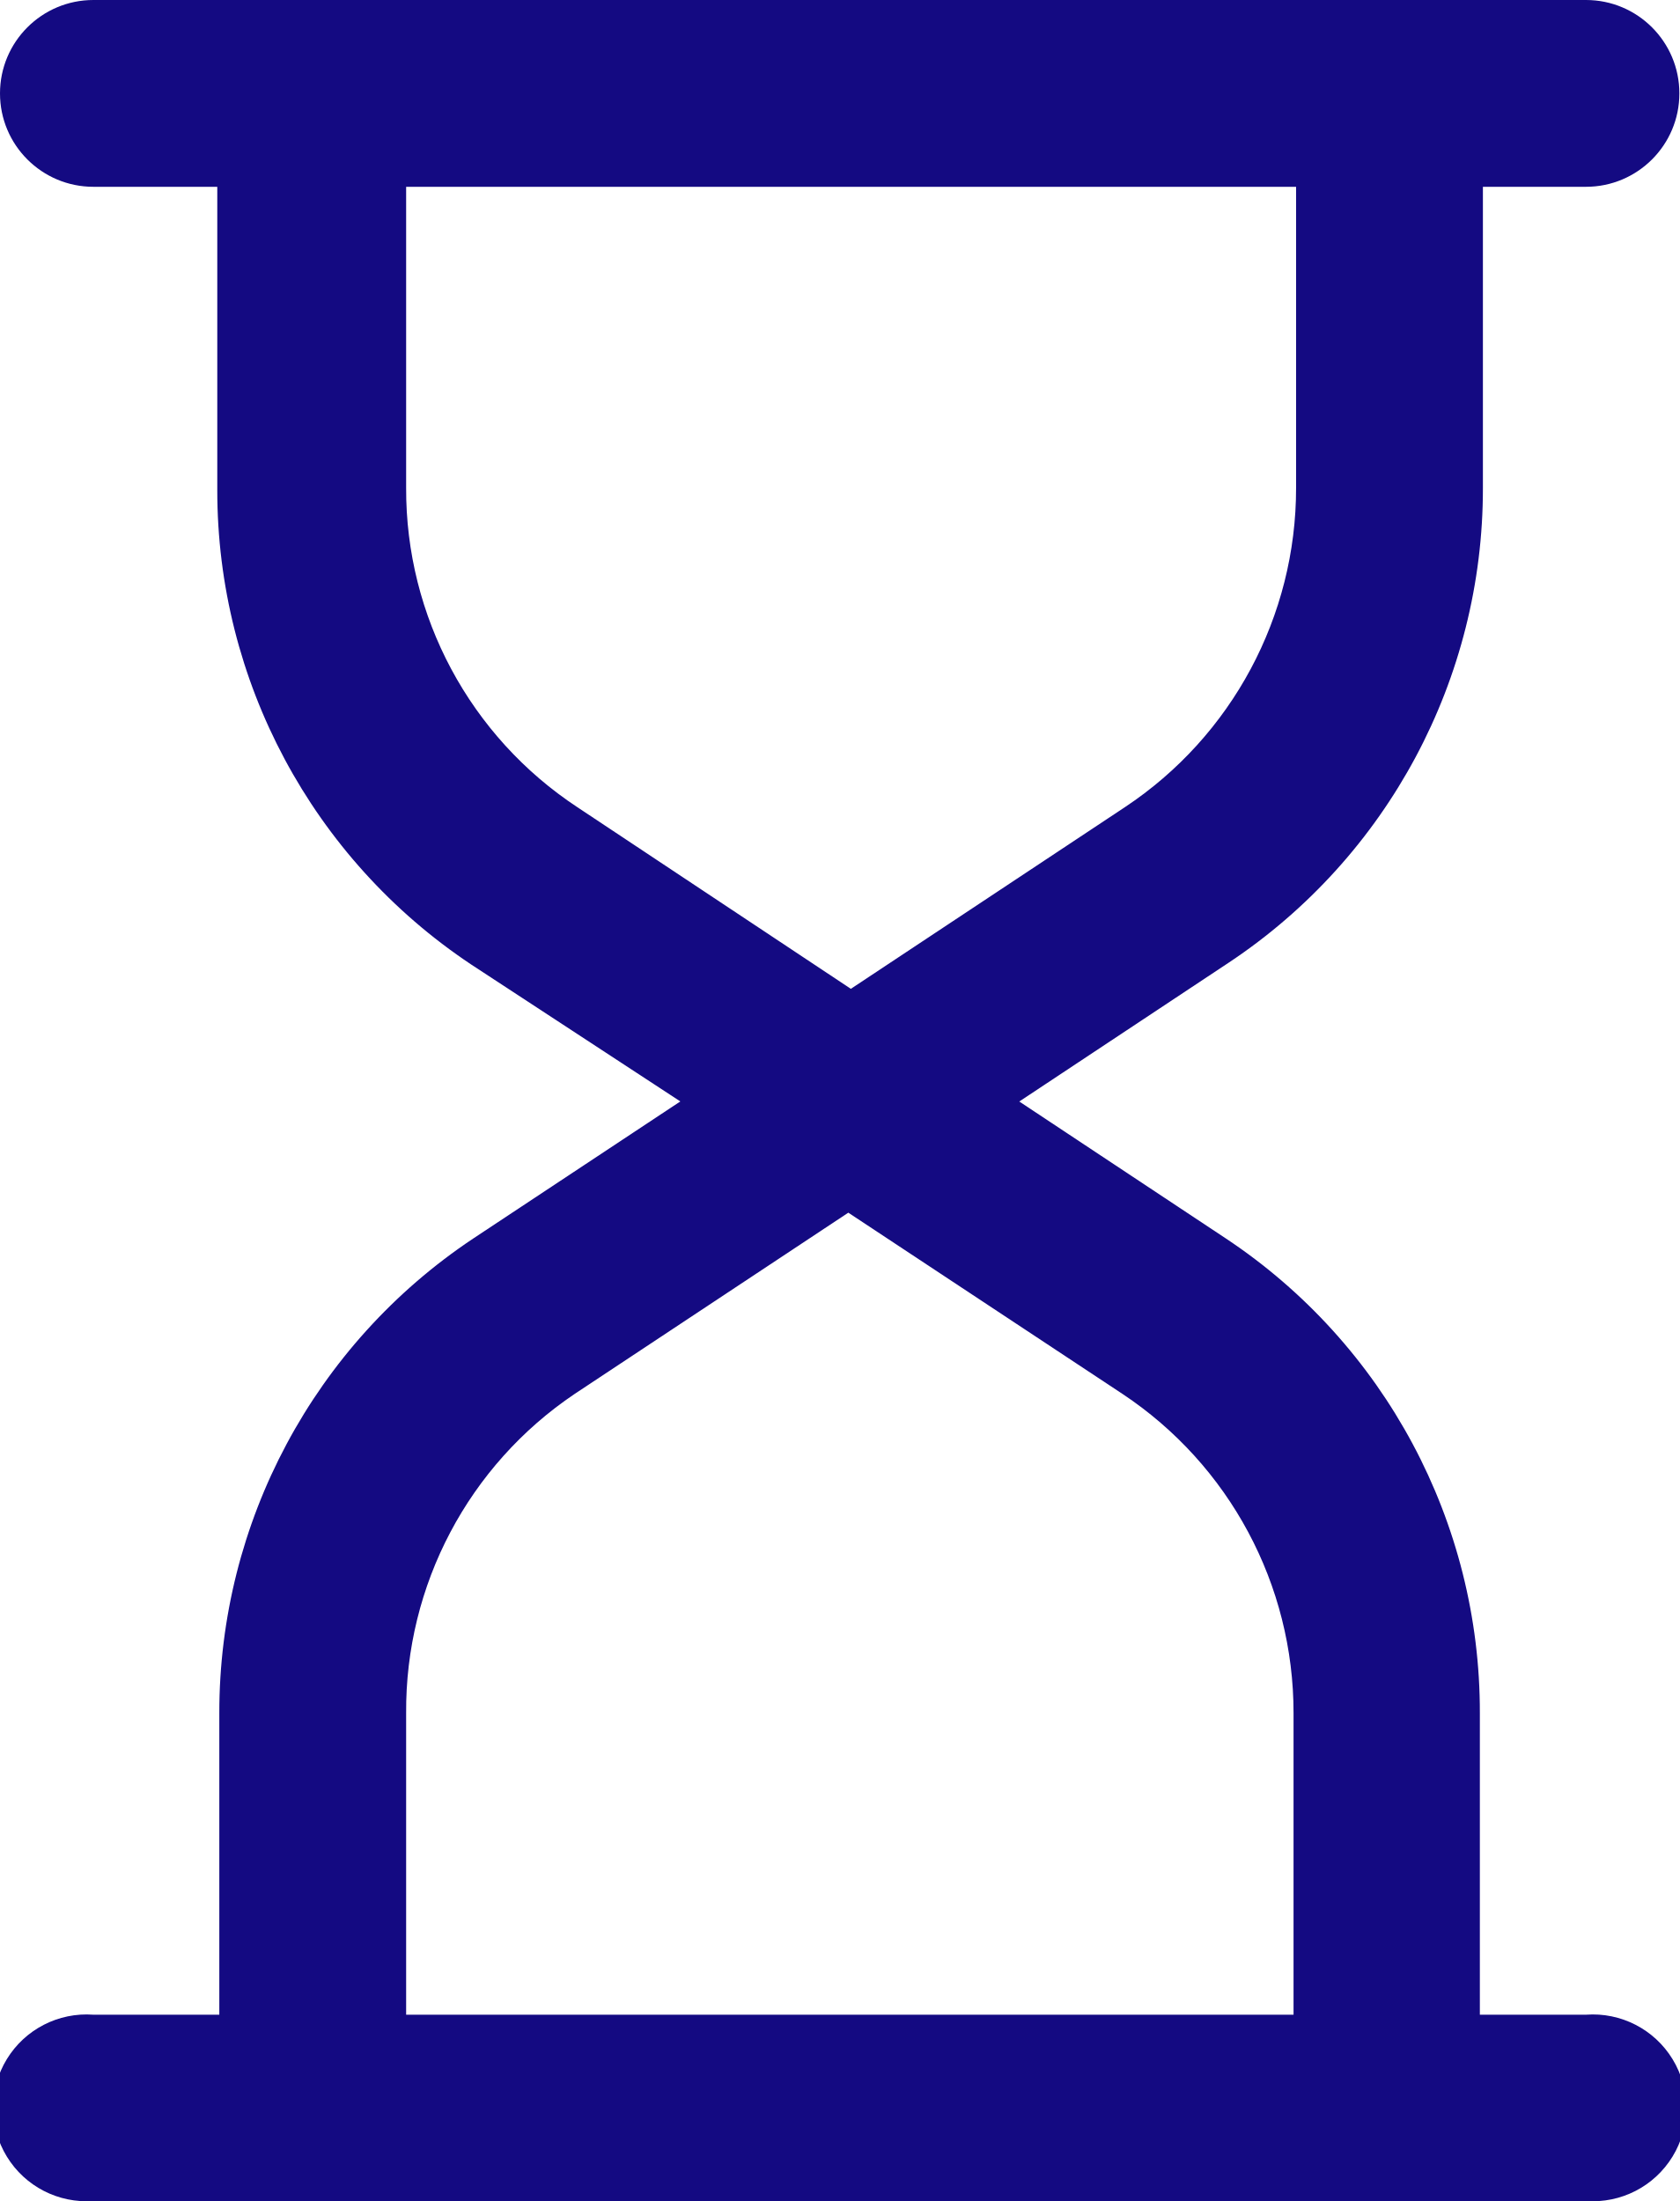
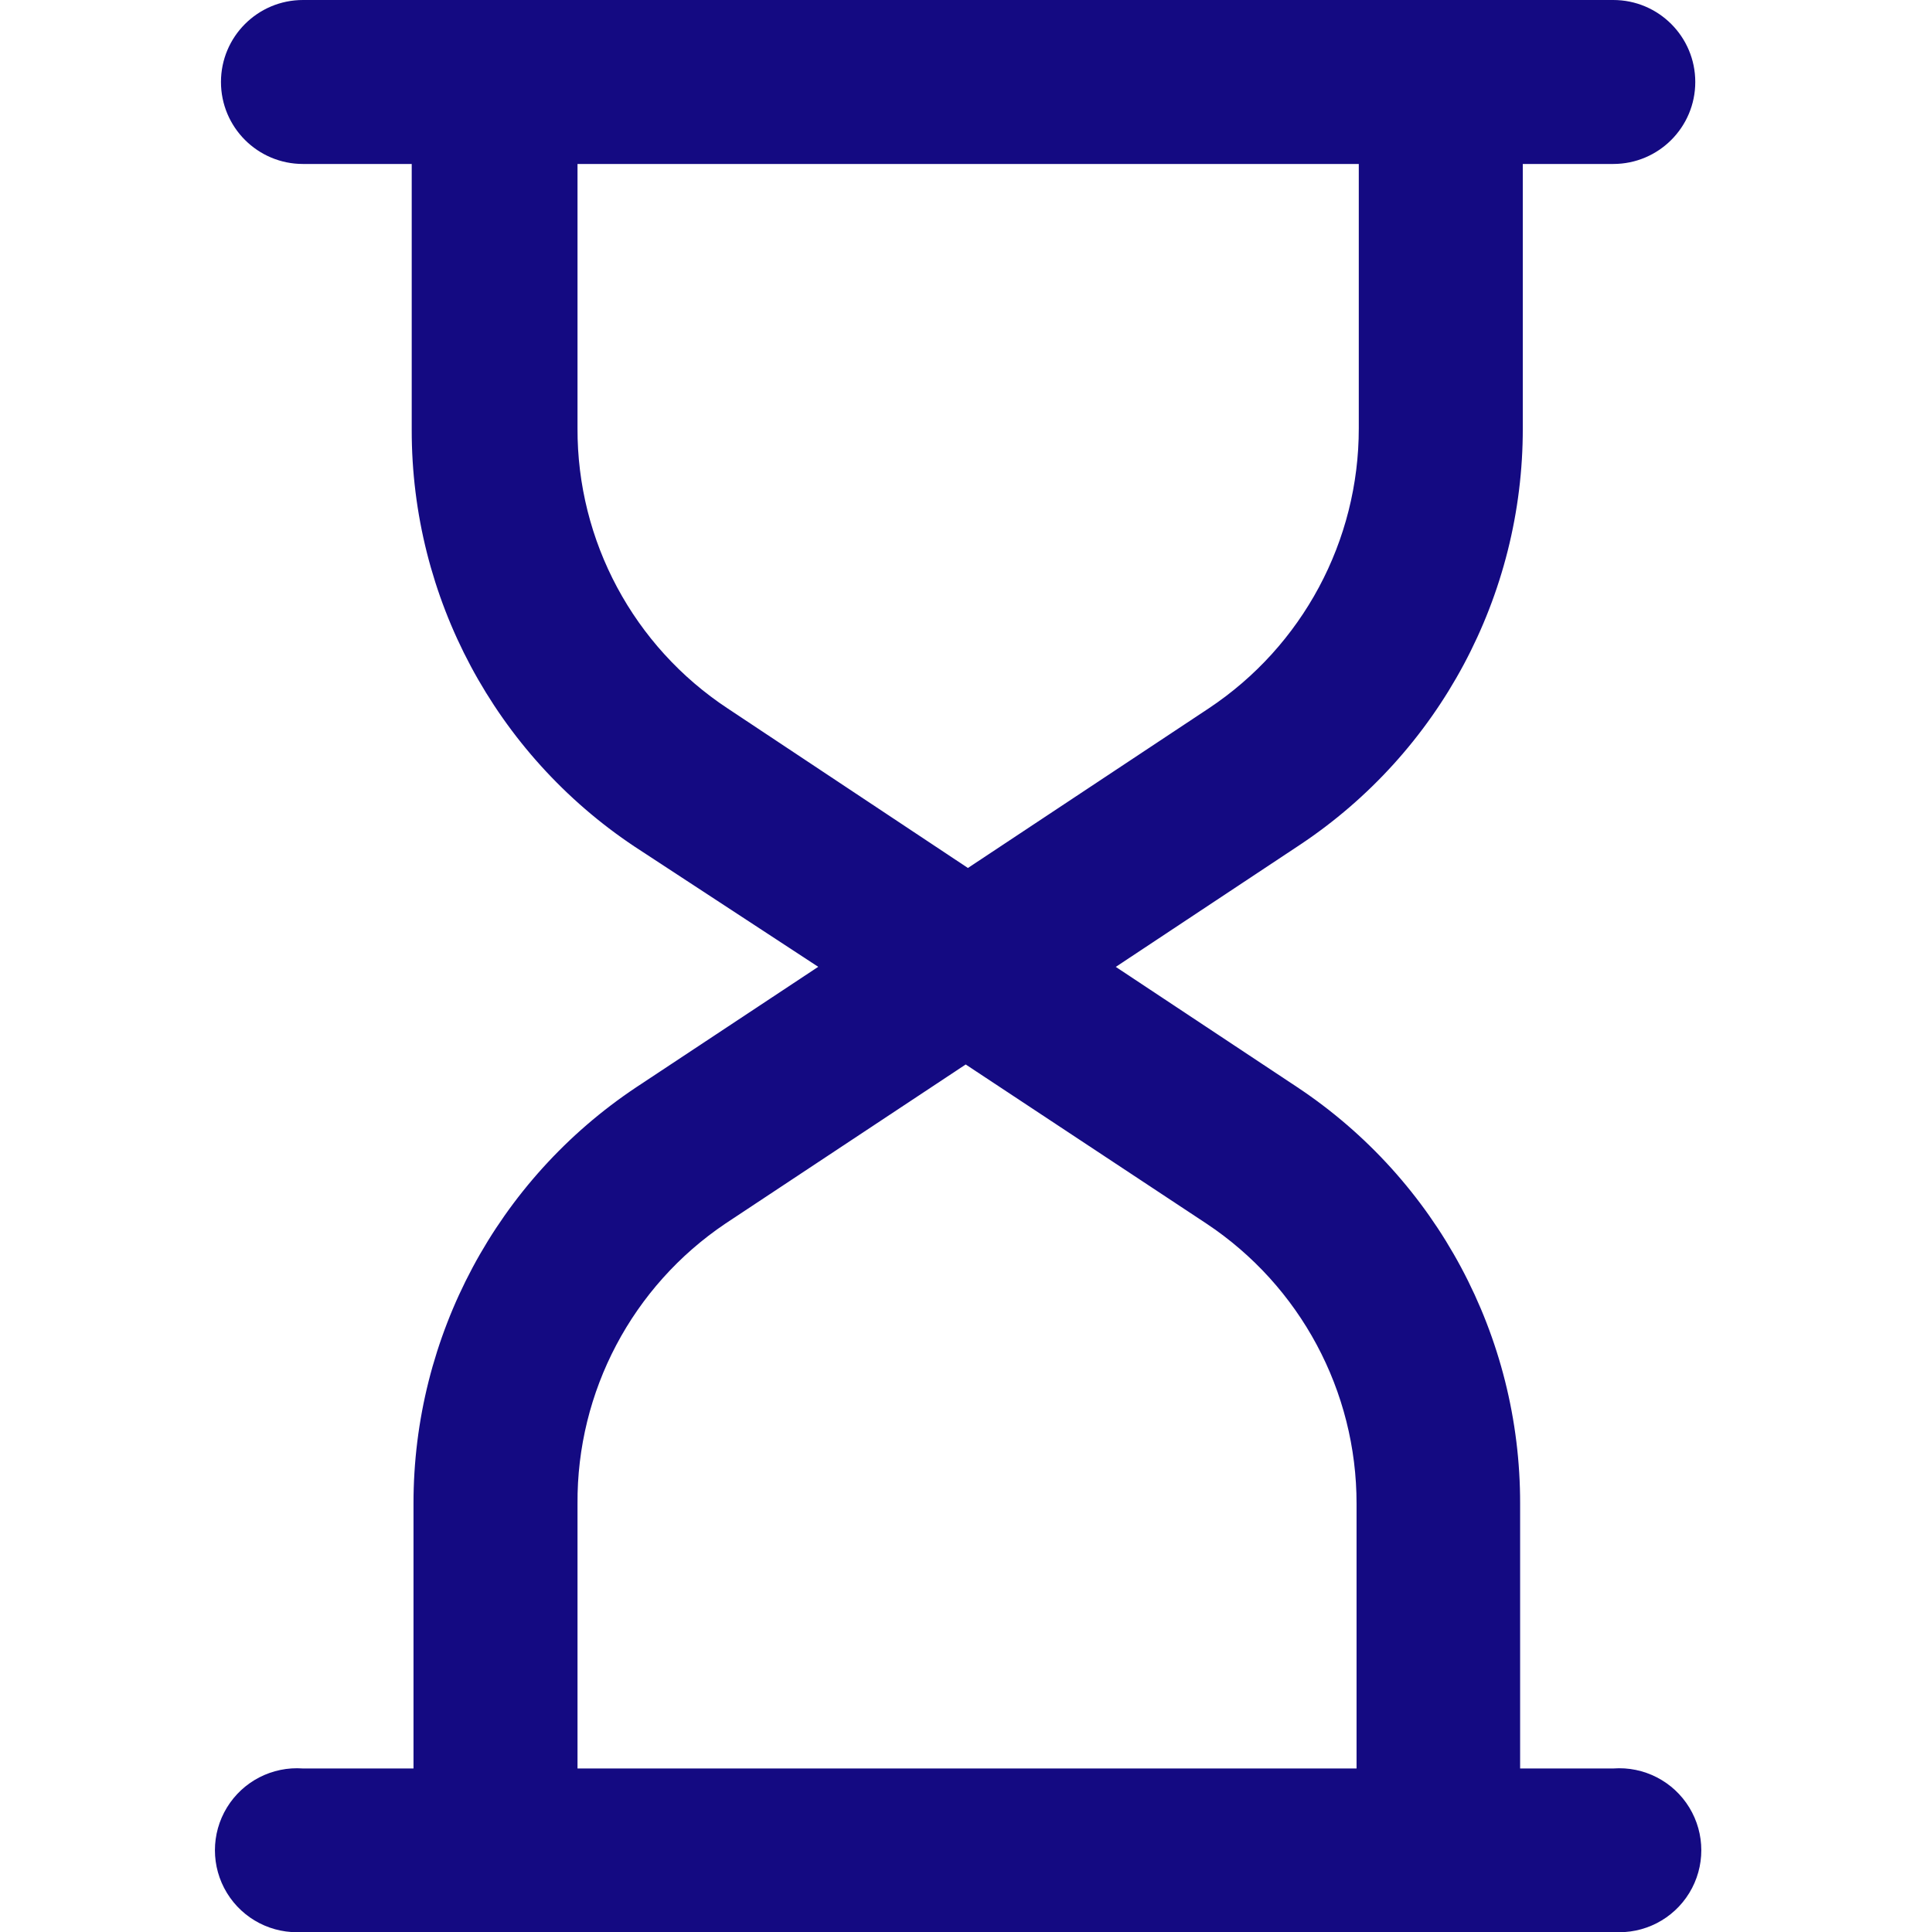
- <svg xmlns="http://www.w3.org/2000/svg" width="33.08" height="43.36" viewBox="0 0 33.08 43.36">
+ <svg xmlns="http://www.w3.org/2000/svg" width="33.08" height="33.36" viewBox="0 0 33.08 43.36">
  <g id="Calque_2" data-name="Calque 2">
    <g id="Calque_1-2" data-name="Calque 1">
      <g id="Sablier">
        <path id="Tracé_1121" data-name="Tracé 1121" d="M31.23,3.68H1.84A1.84,1.84,0,0,1,1.84,0h29.4a1.84,1.84,0,0,1,0,3.68h0Z" style="fill: #140a82" />
        <path id="Tracé_1122" data-name="Tracé 1122" d="M16.71,23.52a1.82,1.82,0,0,1-1-.31L9.28,19a11.22,11.22,0,0,1-5-9.35V1.84A1.84,1.84,0,0,1,8,1.84V9.61a7.5,7.5,0,0,0,3.37,6.29l5.39,3.58,5.4-3.58a7.54,7.54,0,0,0,3.37-6.29V1.84a1.84,1.84,0,0,1,3.68,0V9.61a11.21,11.21,0,0,1-5,9.35l-6.41,4.25A1.85,1.85,0,0,1,16.71,23.52Z" style="fill: #140a82" />
        <path id="Tracé_1123" data-name="Tracé 1123" d="M31.23,43.36H1.84a1.84,1.84,0,1,1,0-3.67h29.4a1.84,1.84,0,1,1,0,3.67Z" style="fill: #140a82" />
        <path id="Tracé_1124" data-name="Tracé 1124" d="M27.32,43.36a1.84,1.84,0,0,1-1.84-1.84h0V33.75a7.54,7.54,0,0,0-3.37-6.29l-5.4-3.57-5.39,3.57A7.52,7.52,0,0,0,8,33.75v7.77a1.84,1.84,0,0,1-3.68,0V33.75a11.22,11.22,0,0,1,5-9.35l6.42-4.25a1.83,1.83,0,0,1,2,0l6.41,4.25a11.2,11.2,0,0,1,5,9.35v7.77a1.84,1.84,0,0,1-1.84,1.84Z" style="fill: #140a82" />
      </g>
    </g>
  </g>
</svg>
